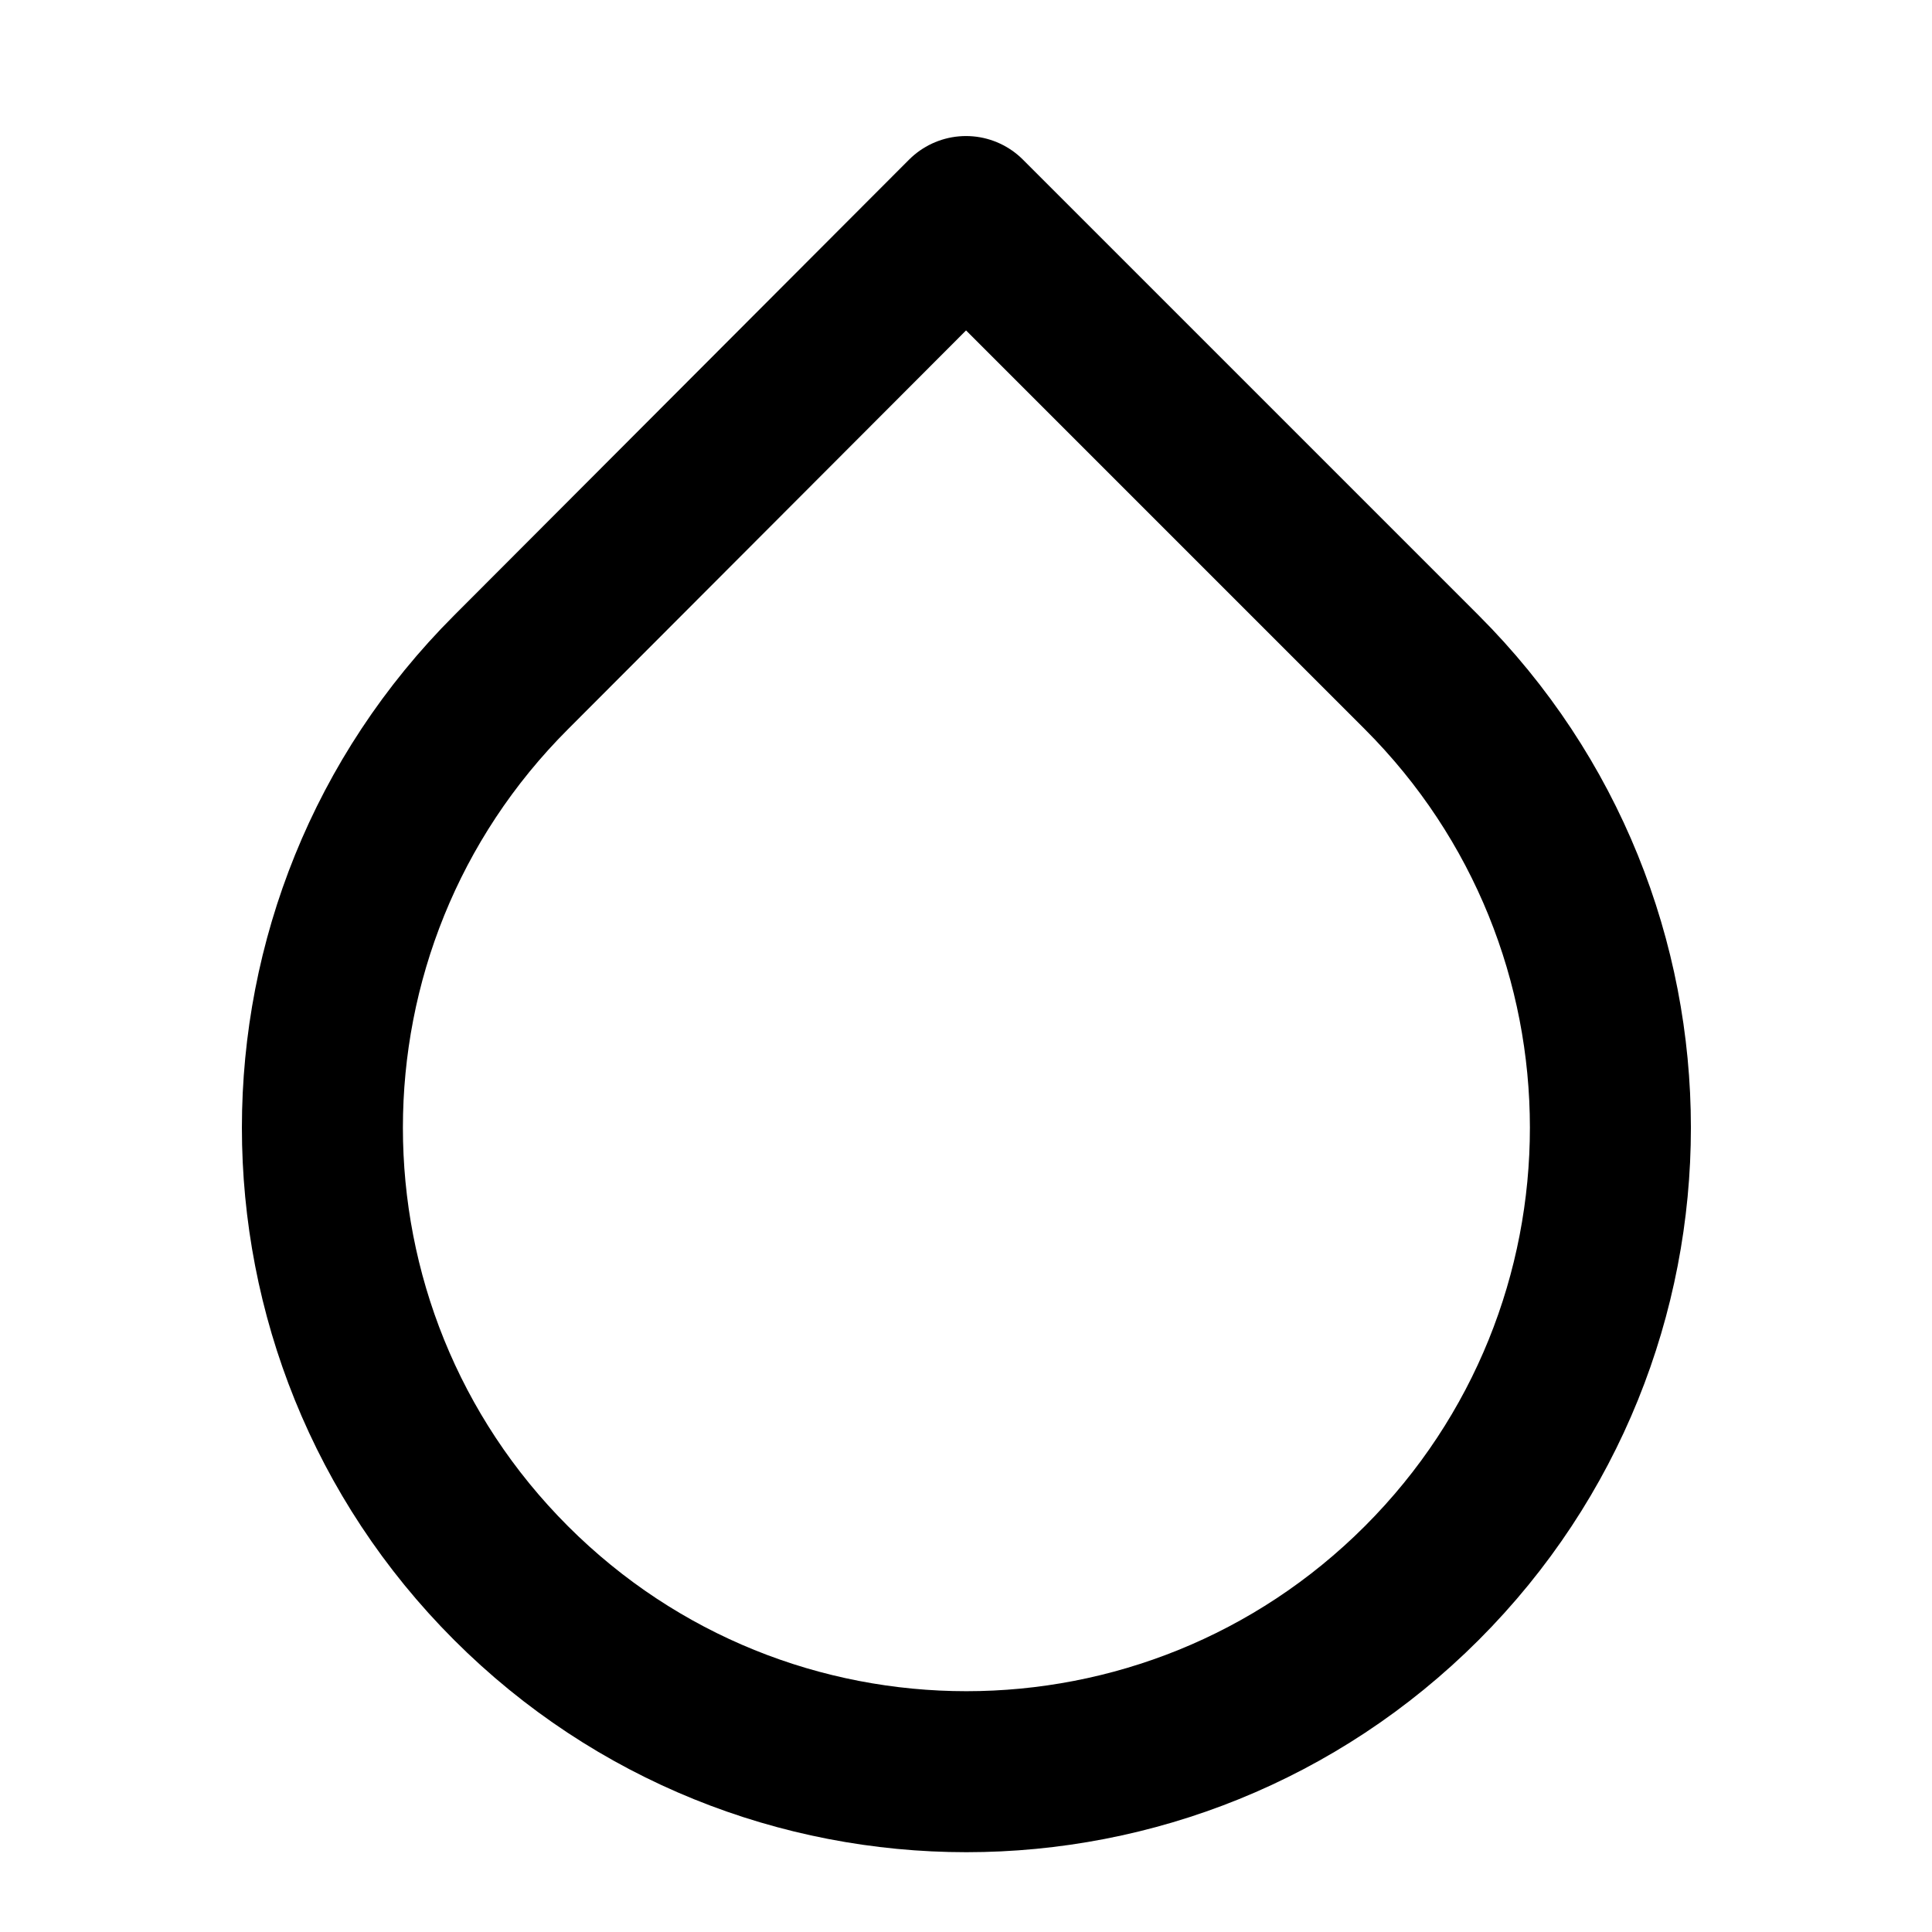
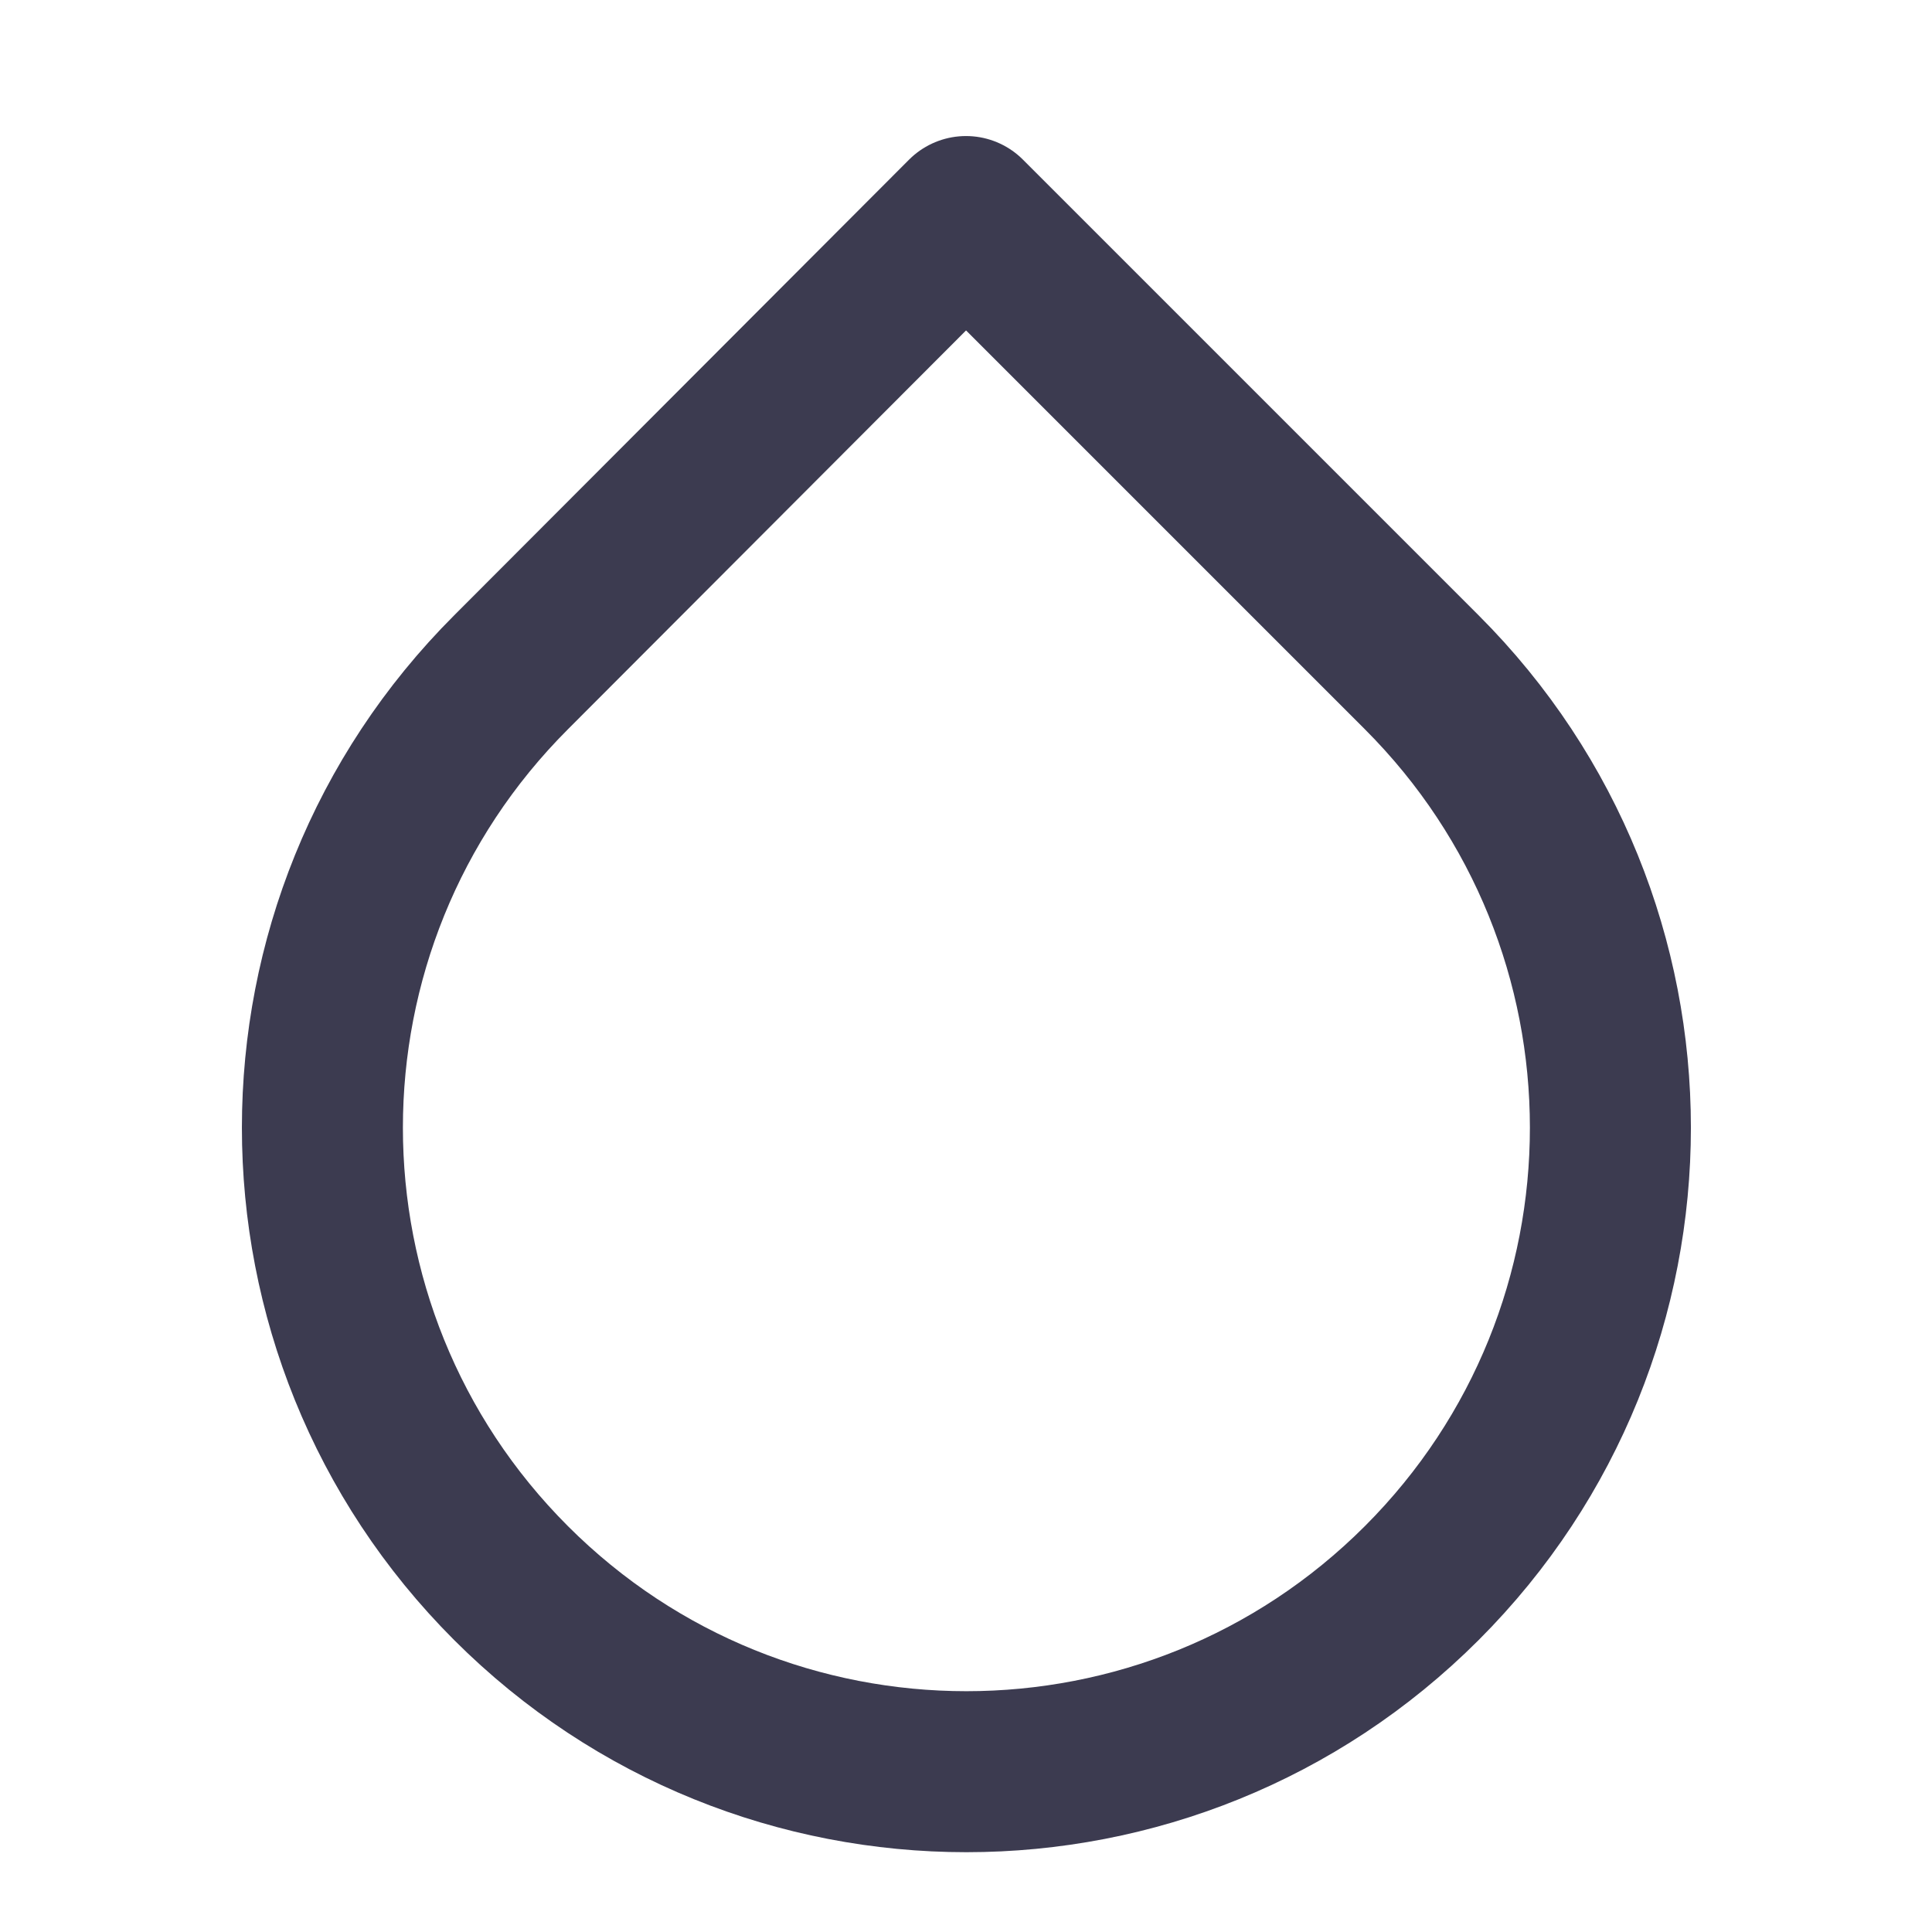
- <svg xmlns="http://www.w3.org/2000/svg" width="100" height="100" viewBox="0 0 24 24" fill="none" stroke="currentColor" stroke-width="2" stroke-linecap="round" stroke-linejoin="round" class="feather feather-droplet">
+ <svg xmlns="http://www.w3.org/2000/svg" color="#3C3B50" width="100" height="100" viewBox="0 0 24 24" fill="none" stroke="currentColor" stroke-width="2" stroke-linecap="round" stroke-linejoin="round" class="feather feather-droplet">
  <path d="M12 2.69l5.66 5.66a8 8 0 1 1-11.31 0z" />
</svg>
